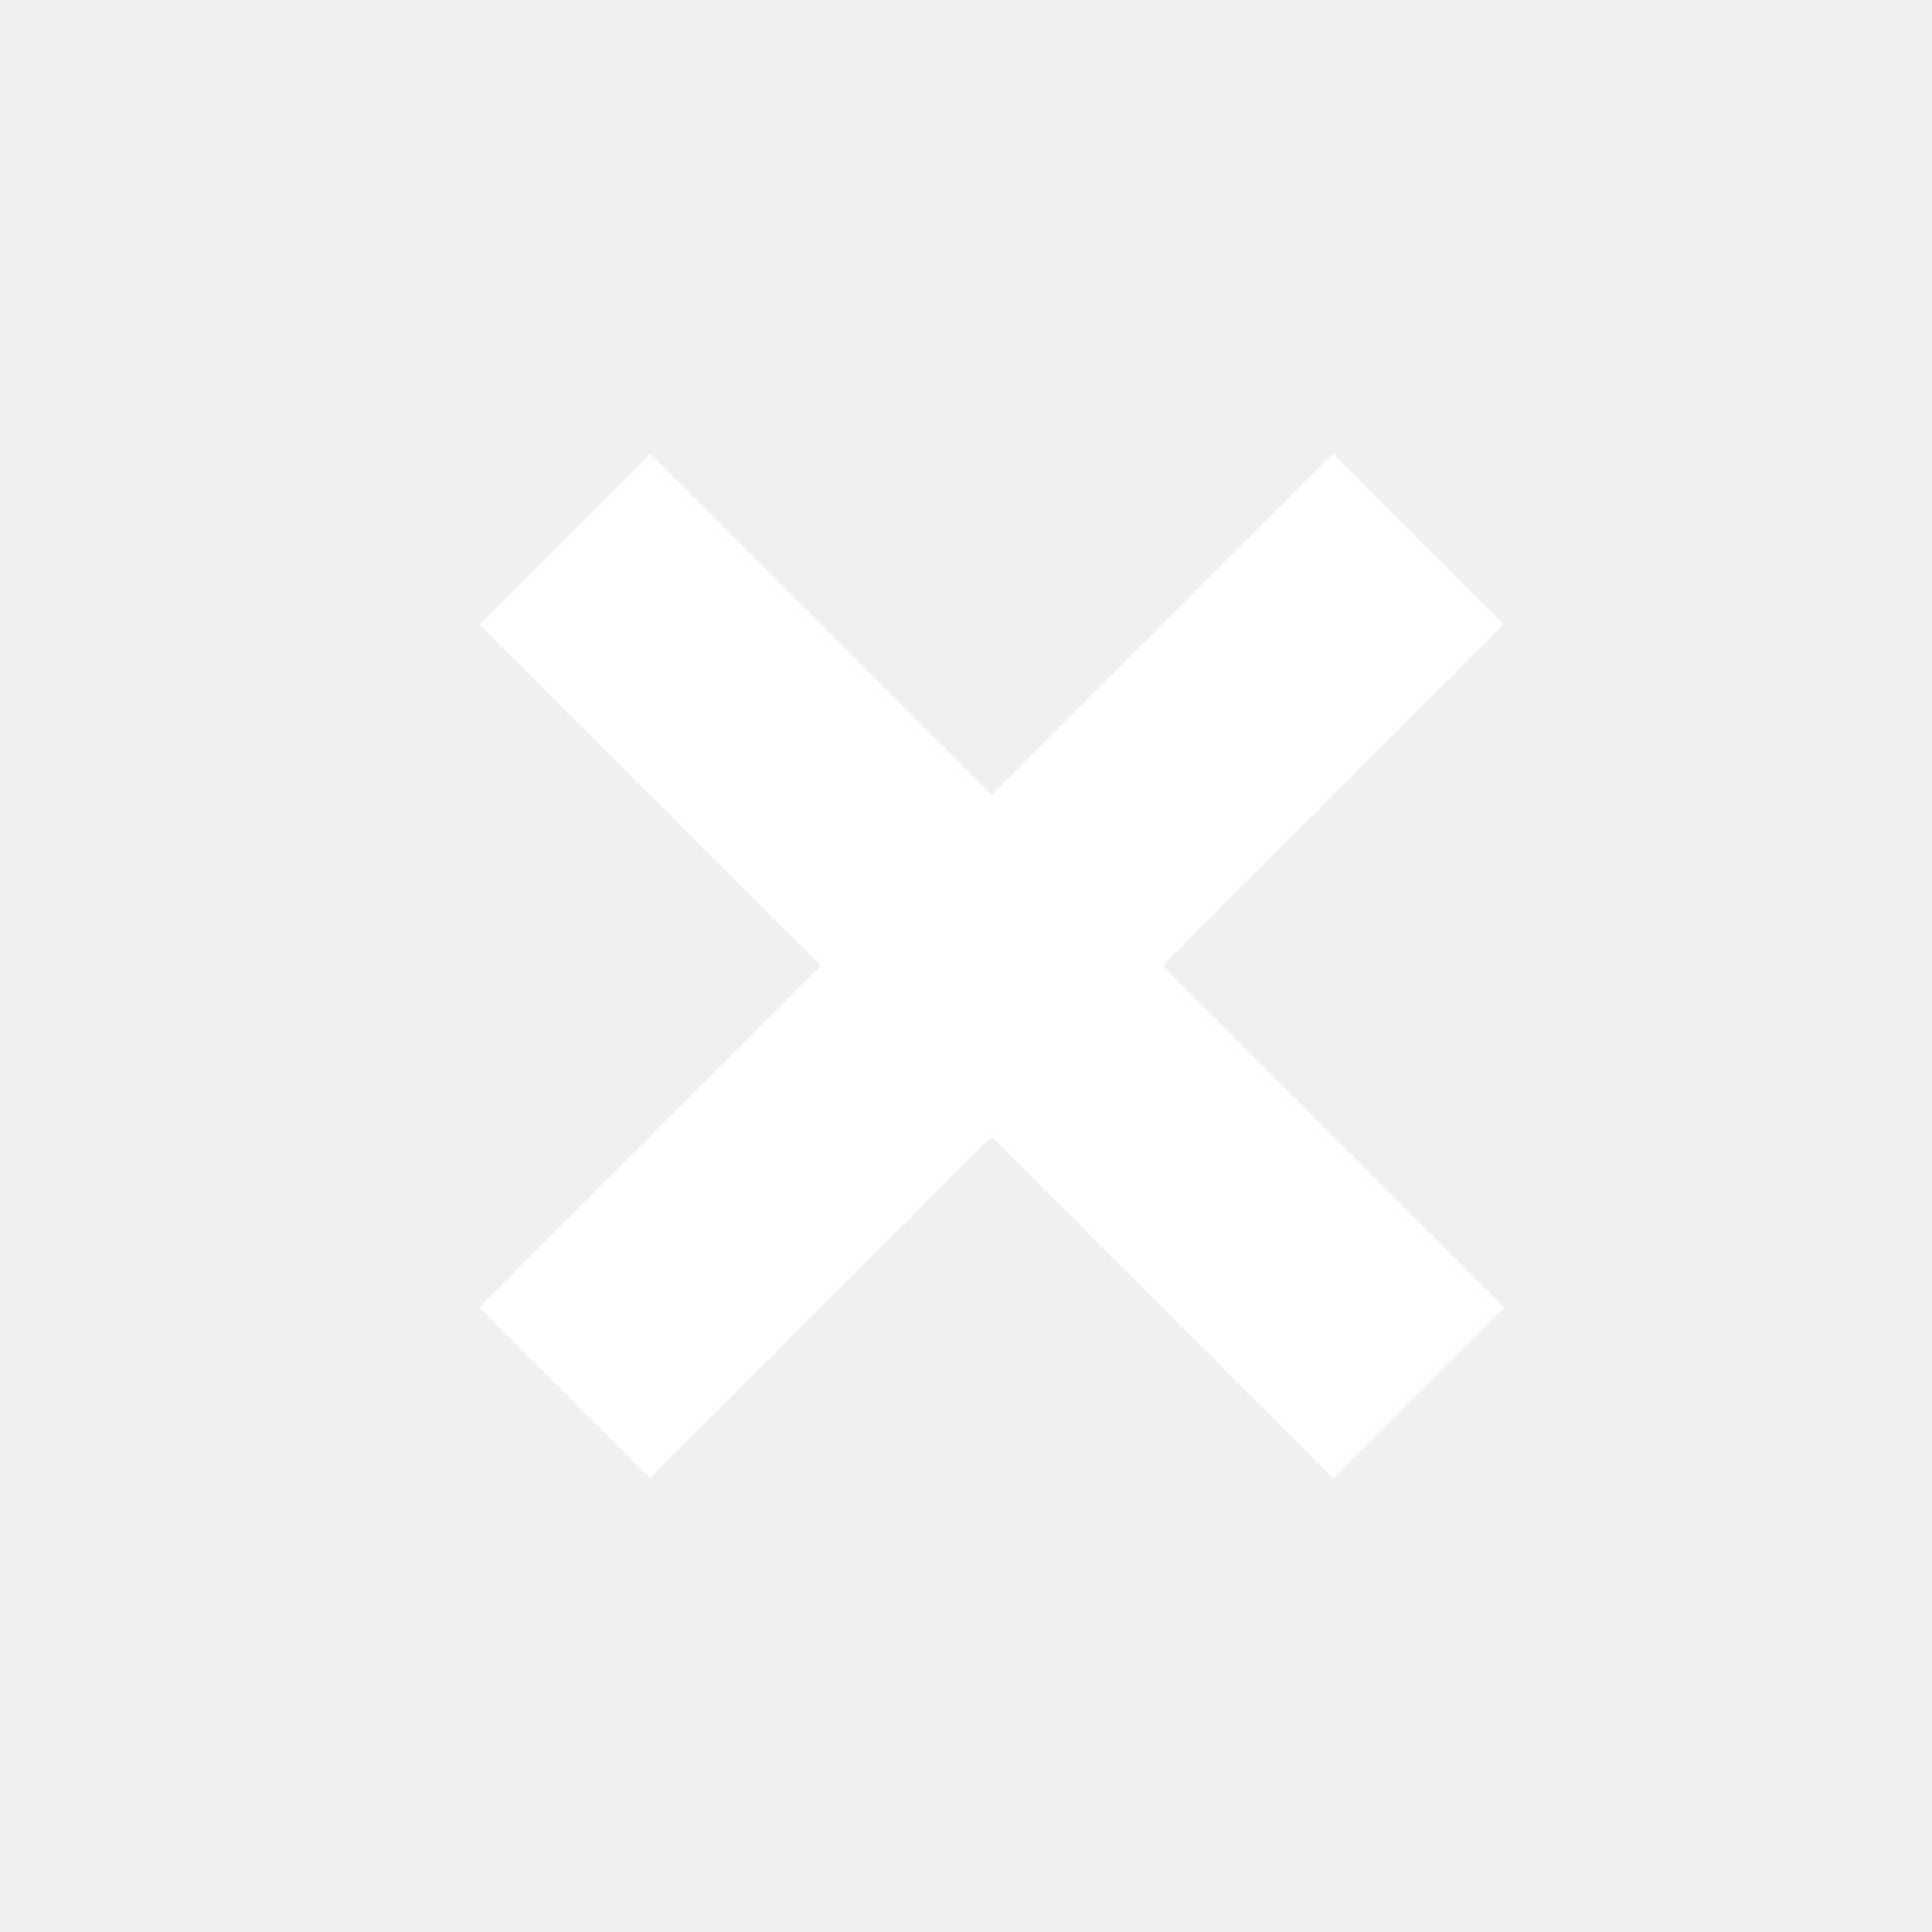
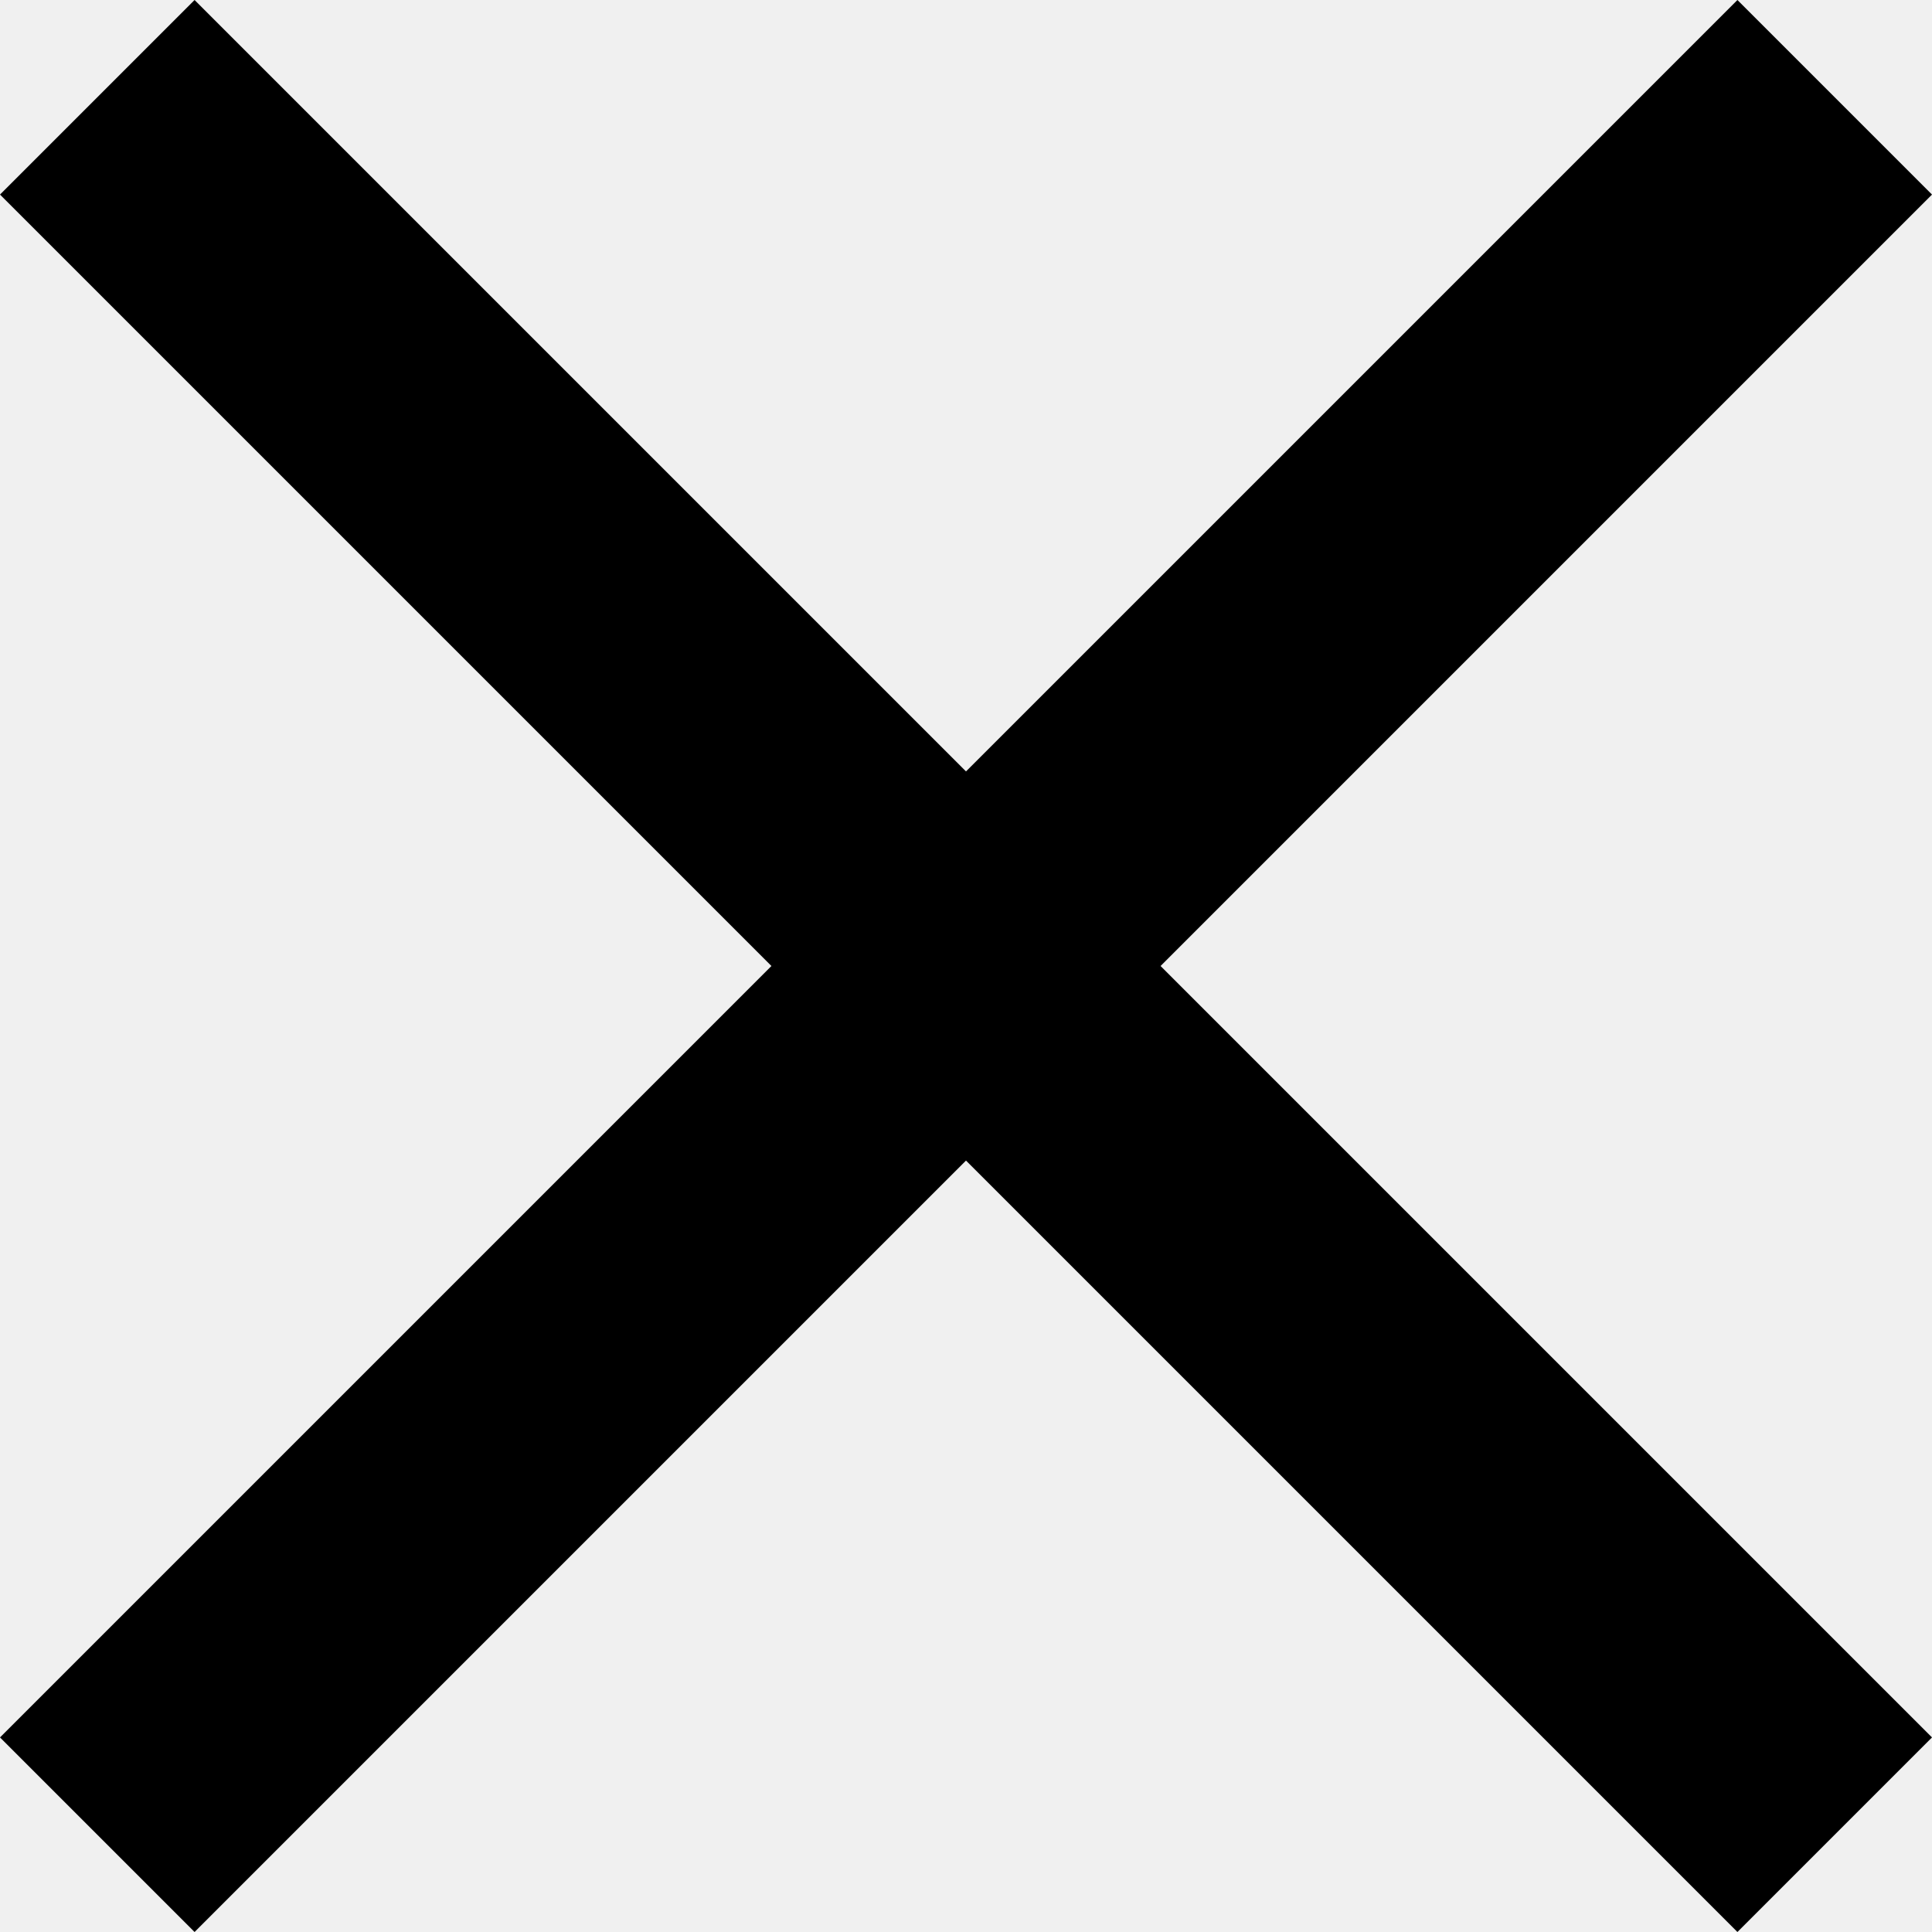
- <svg xmlns="http://www.w3.org/2000/svg" fill="none" height="12" viewBox="0 0 12 12" width="12">
-   <path d="m9.342 3.879-2.121 2.121 2.121 2.121-1.061 1.061-2.121-2.121-2.121 2.121-1.061-1.061 2.121-2.121-2.121-2.121 1.061-1.061 2.121 2.121 2.121-2.121z" fill="#fff" />
+ <svg xmlns="http://www.w3.org/2000/svg" fill="none" width="14" height="14" viewBox="0 0 14 14">
+   <path d="M14 1.41L12.59 0L7 5.59L1.41 0L0 1.41L5.59 7L0 12.59L1.41 14L7 8.41L12.59 14L14 12.59L8.41 7L14 1.41Z" fill="currentColor" />
</svg>
